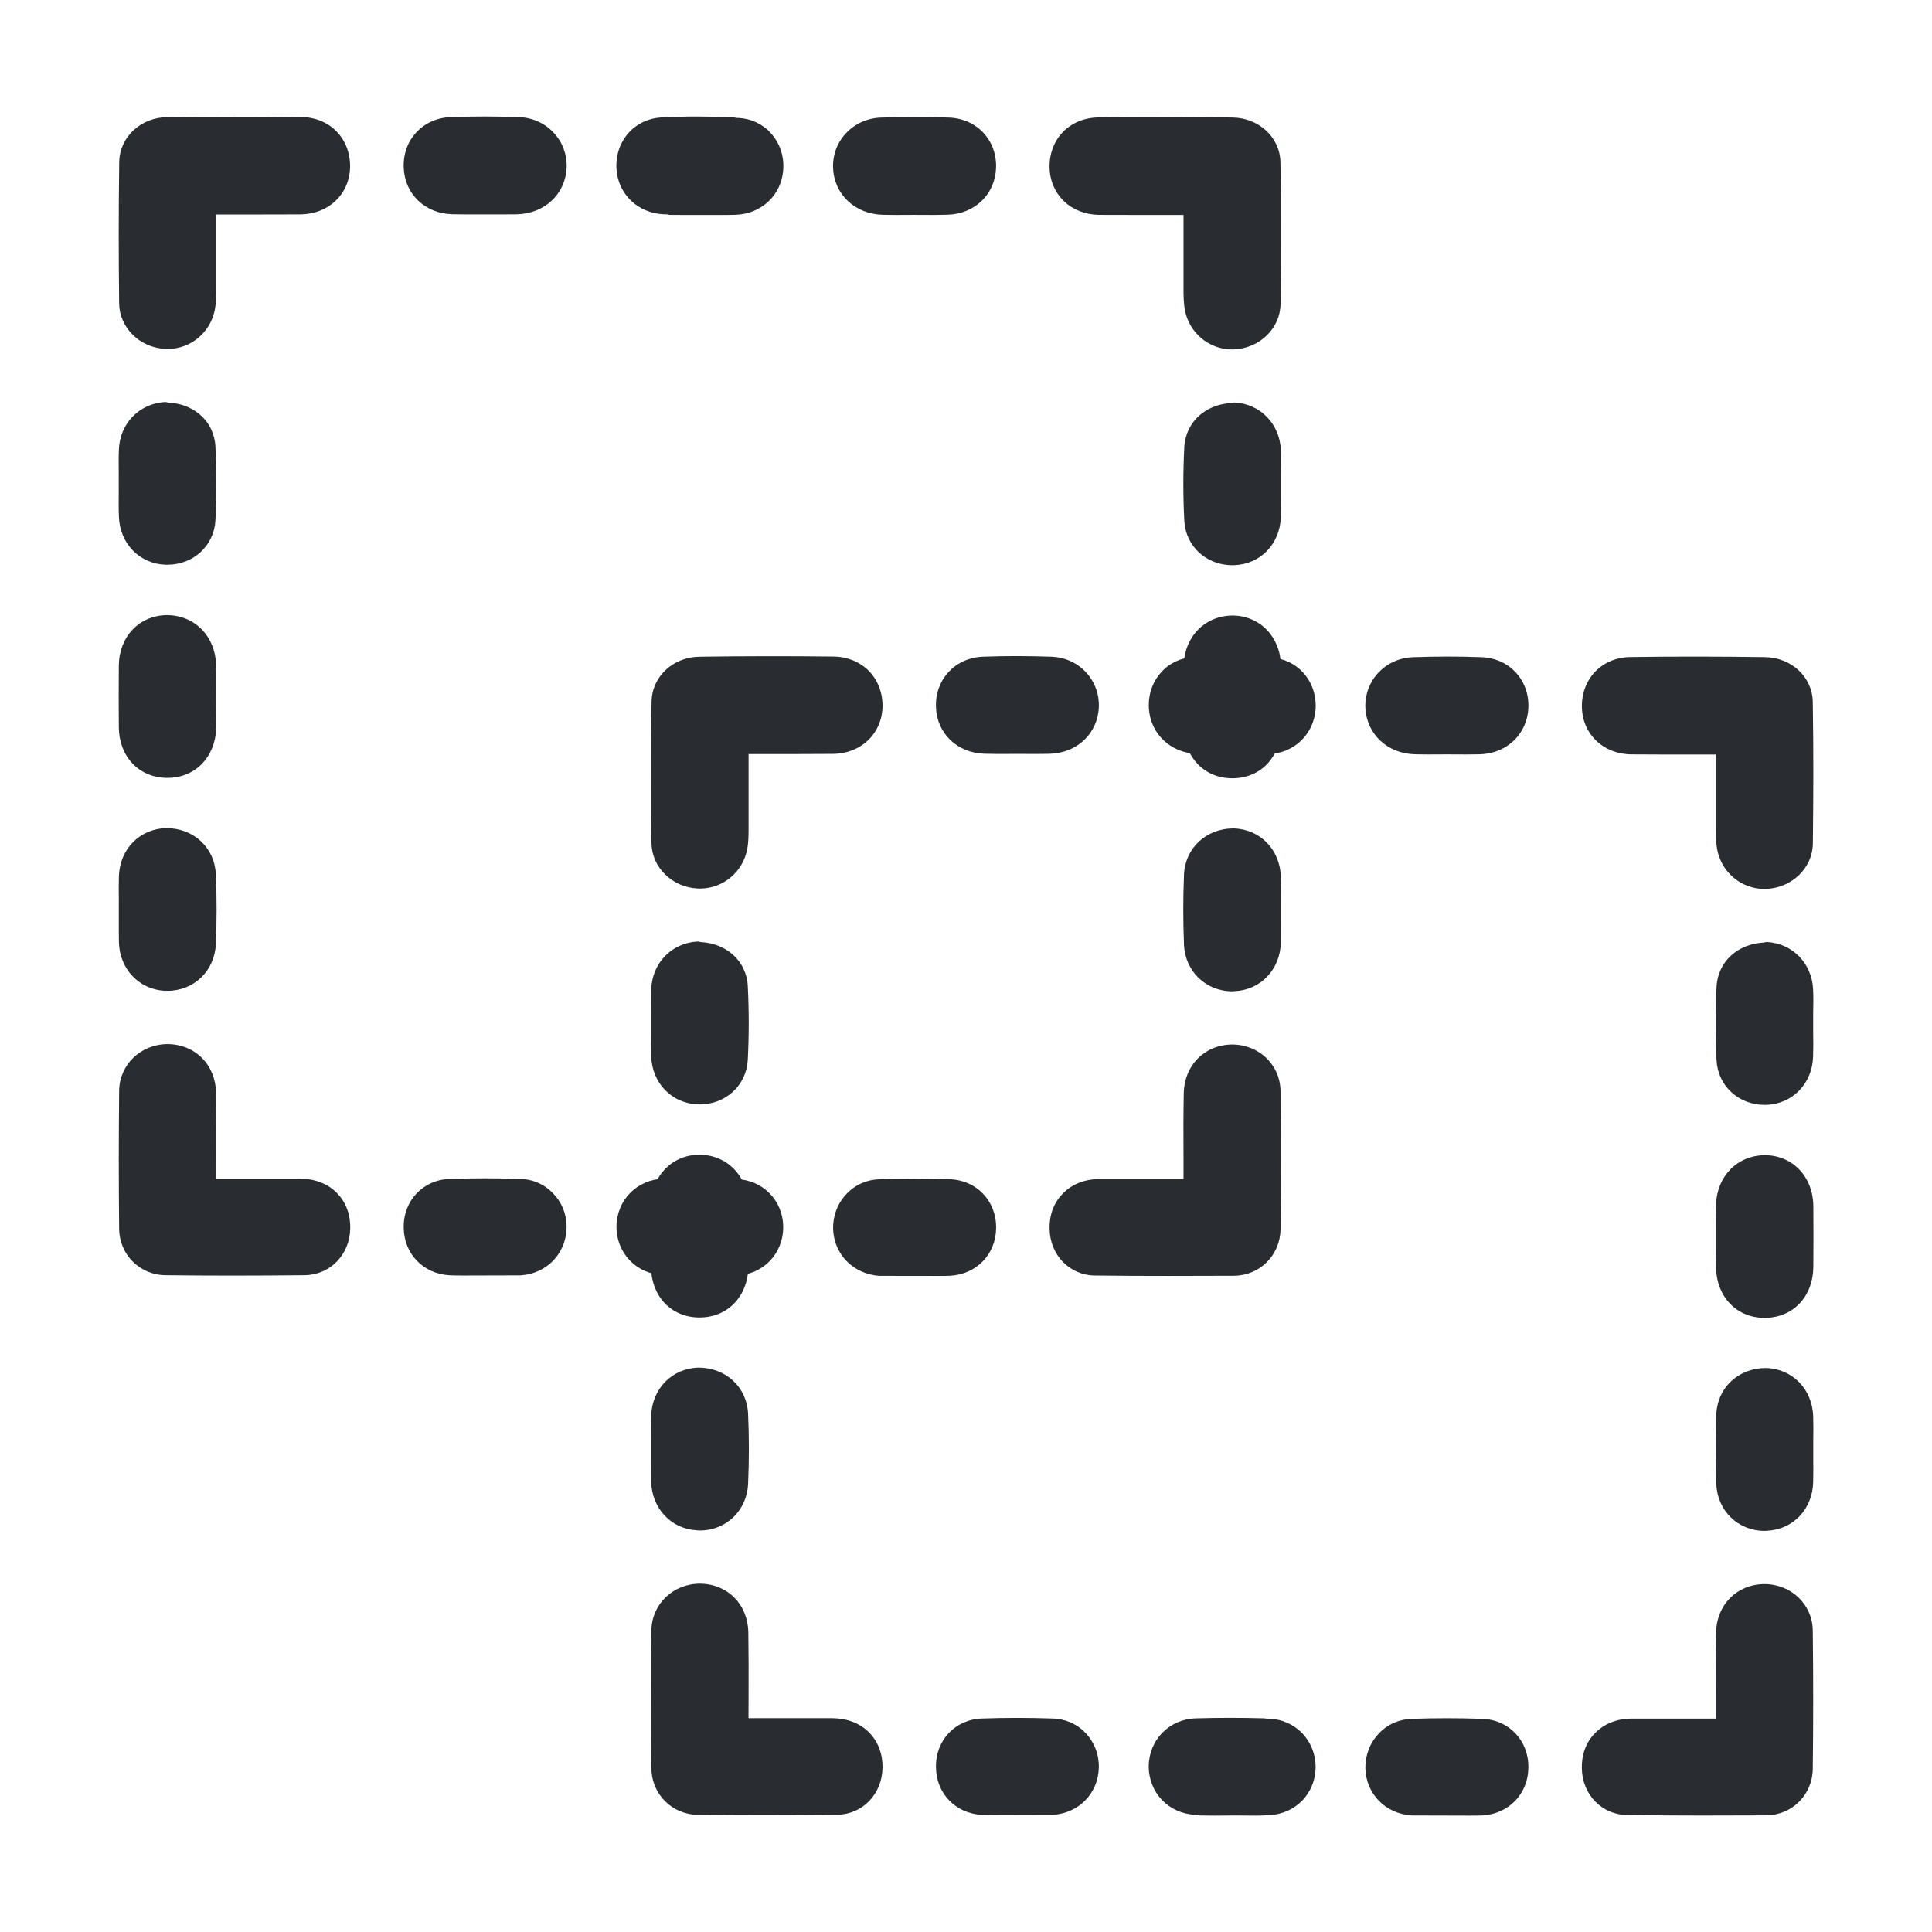
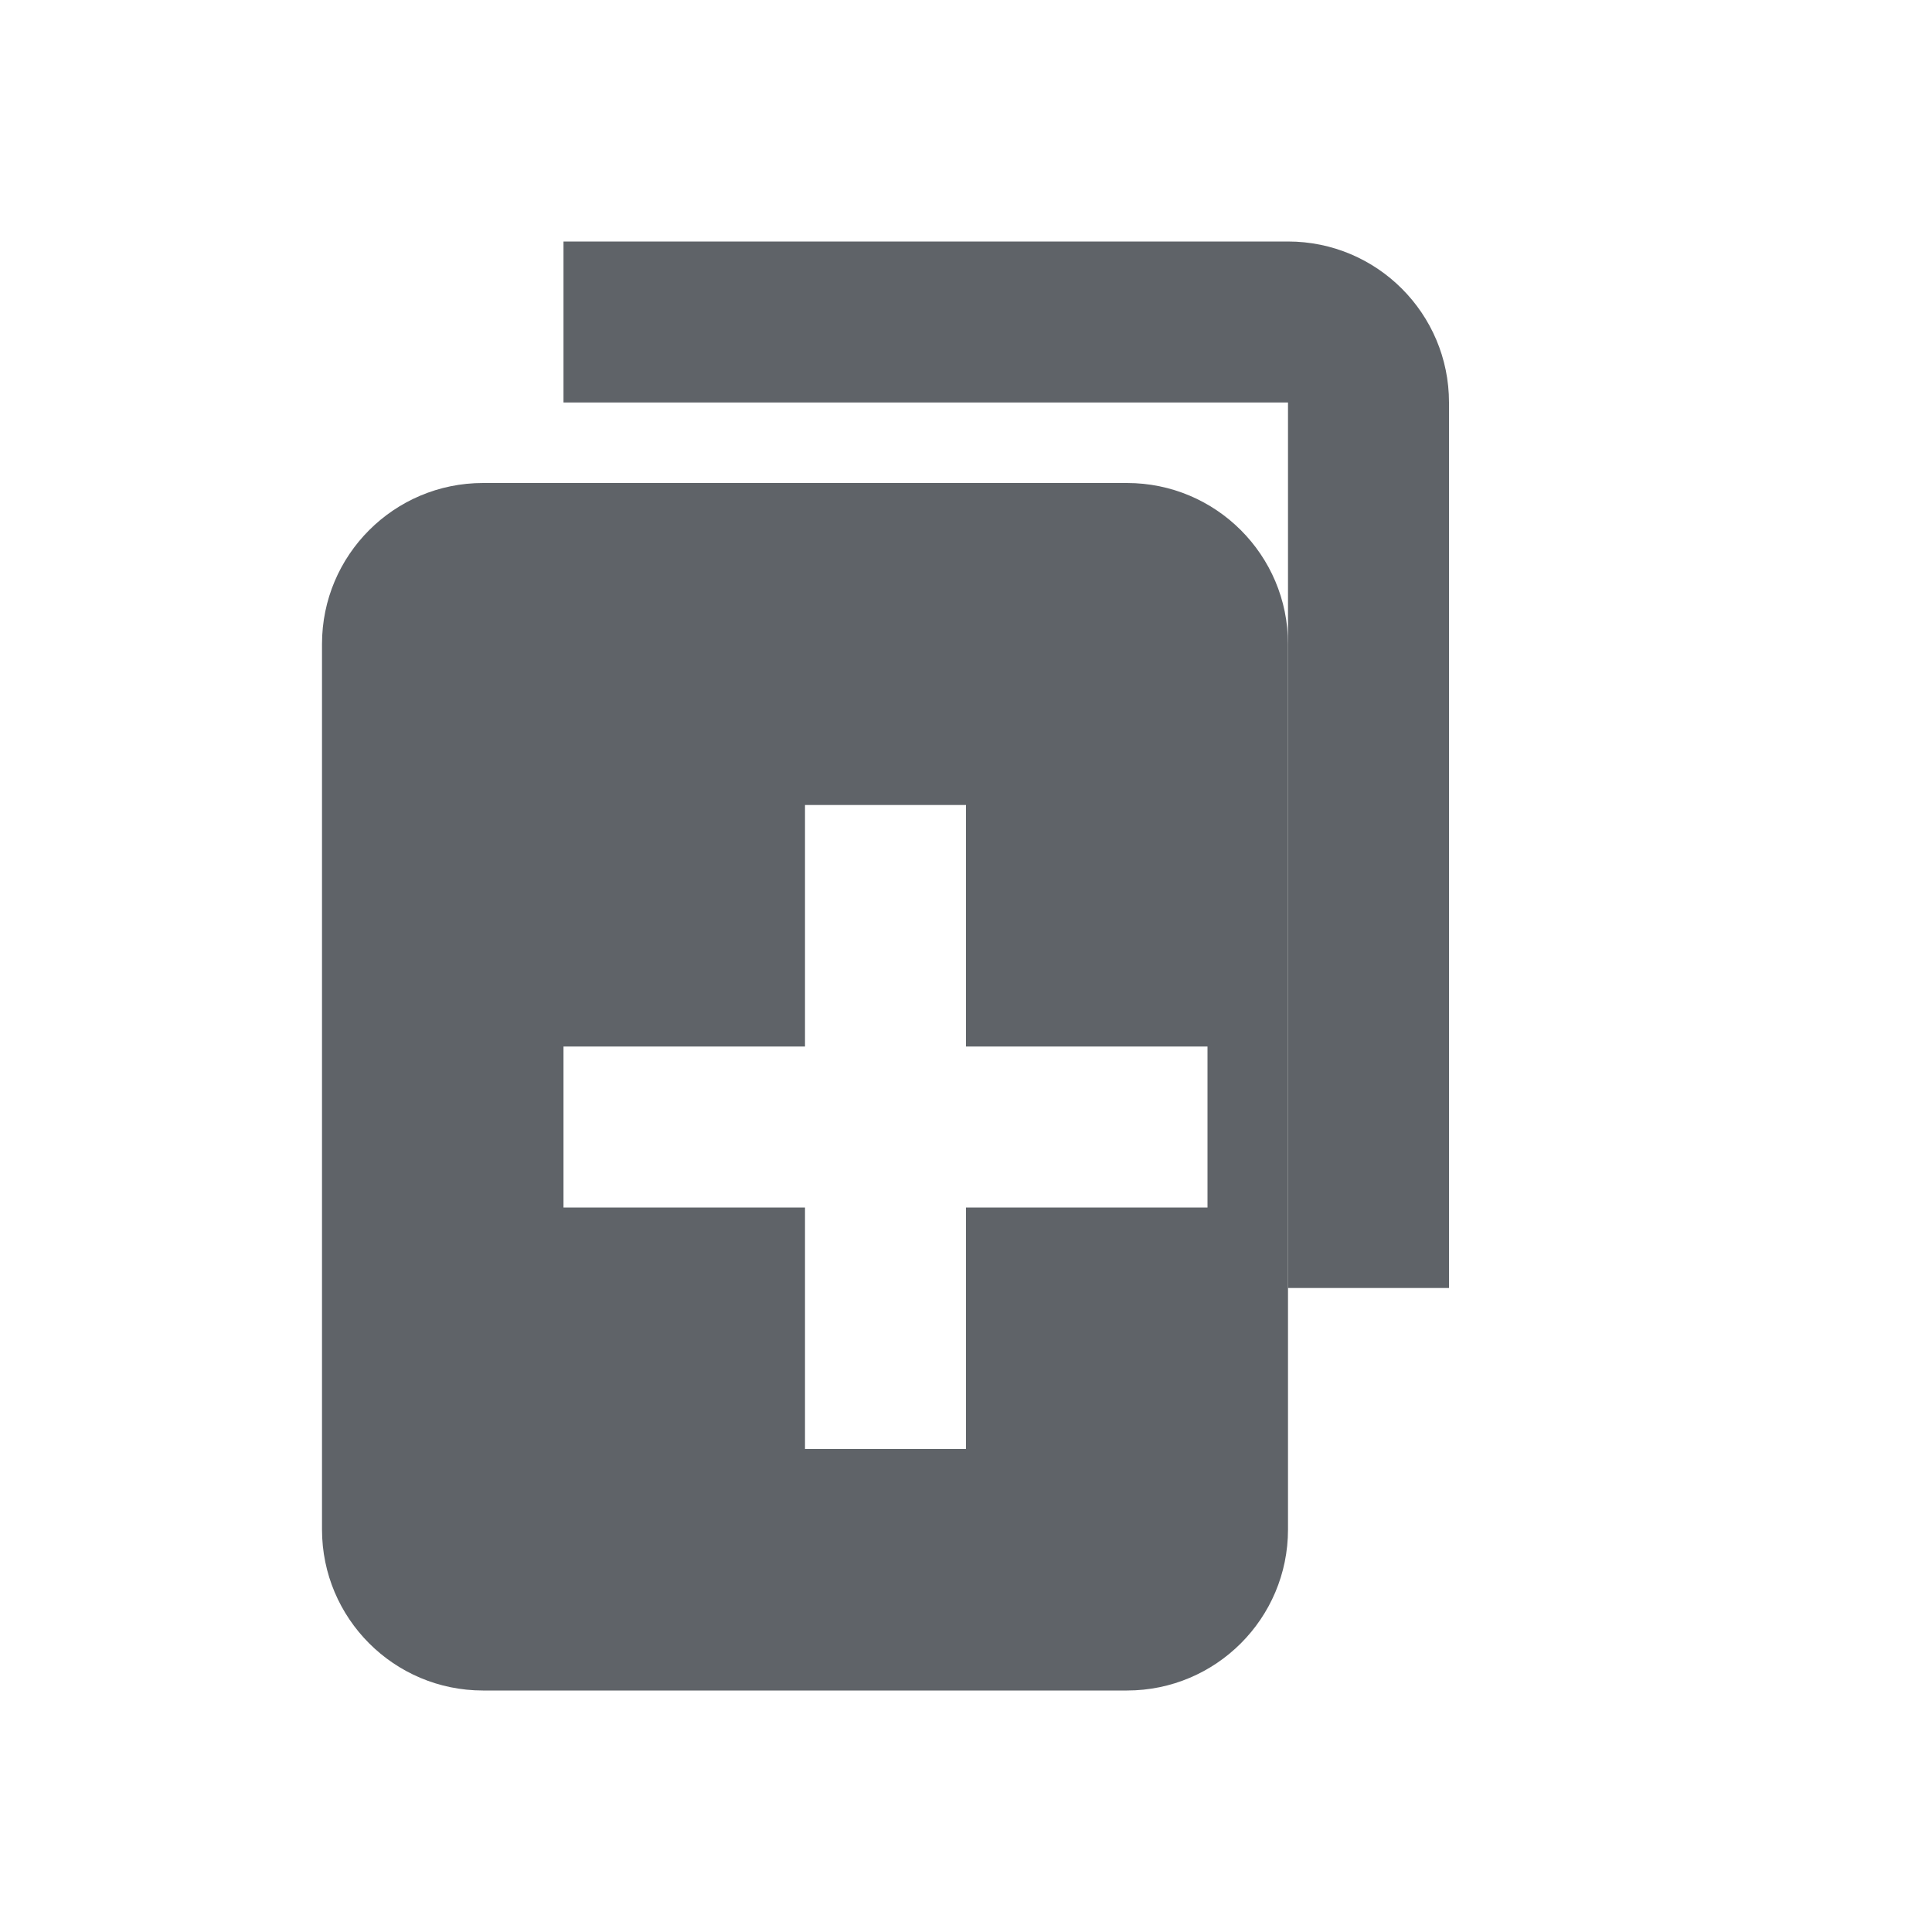
- <svg xmlns="http://www.w3.org/2000/svg" version="1.1" id="Vrstva_1" x="0px" y="0px" width="24px" height="24px" viewBox="0 0 24 24" enable-background="new 0 0 24 24" xml:space="preserve">
-   <g>
-     <g>
-       <path fill="#292D32" d="M3.744,1.454C3.188,1.447,2.631,1.448,2.079,1.455C1.748,1.458,1.486,1.703,1.481,2.013    C1.473,2.6,1.473,3.186,1.48,3.772c0.005,0.299,0.256,0.546,0.57,0.562l0.032,0.001c0.289,0,0.535-0.207,0.588-0.493    c0.015-0.083,0.016-0.17,0.016-0.255V2.664h0.581h0.001l0.466-0.001c0.348-0.004,0.607-0.25,0.615-0.586    c0.003-0.17-0.055-0.326-0.165-0.441C4.074,1.521,3.917,1.456,3.744,1.454z" />
-       <path fill="#292D32" d="M3.724,14.641H2.686l0.001-0.283c0.001-0.259,0.001-0.521-0.003-0.782c-0.006-0.347-0.255-0.602-0.6-0.606    c-0.336,0-0.602,0.256-0.604,0.584c-0.006,0.571-0.006,1.14,0,1.711c0.003,0.32,0.256,0.574,0.578,0.576    c0.269,0.003,0.539,0.005,0.809,0.005c0.305,0,0.611-0.002,0.917-0.005c0.318-0.004,0.562-0.255,0.567-0.583    c0.003-0.168-0.053-0.322-0.161-0.433C4.074,14.704,3.913,14.643,3.724,14.641z" />
-       <path fill="#292D32" d="M6.449,1.455c-0.284-0.01-0.569-0.011-0.854,0C5.25,1.469,5,1.74,5.015,2.084    C5.027,2.409,5.28,2.652,5.615,2.661l0.169,0.002h0.243H6.26L6.42,2.662C6.766,2.654,7.025,2.41,7.039,2.081    C7.045,1.922,6.99,1.769,6.88,1.651C6.771,1.532,6.617,1.461,6.449,1.455z" />
-       <path fill="#292D32" d="M2.684,8.25C2.669,7.896,2.415,7.641,2.07,7.641C1.729,7.646,1.479,7.909,1.476,8.269    c-0.002,0.255-0.002,0.51,0,0.766c0.004,0.362,0.246,0.621,0.59,0.628h0.014c0.344,0,0.594-0.255,0.606-0.619    c0.003-0.088,0.002-0.178,0.001-0.266L2.686,8.663l0.001-0.124C2.688,8.442,2.688,8.347,2.684,8.25z" />
-       <path fill="#292D32" d="M1.477,6.416c0.011,0.336,0.255,0.588,0.581,0.599H2.08c0.322,0,0.579-0.236,0.596-0.55    c0.016-0.306,0.016-0.615,0-0.921C2.672,5.468,2.652,5.395,2.621,5.328C2.53,5.14,2.333,5.013,2.091,5.001    C2.078,5,2.065,4.994,2.052,4.994c0,0-0.001,0-0.002,0C1.732,5.012,1.491,5.258,1.477,5.581C1.473,5.677,1.474,5.772,1.475,5.87    l0,0.121l0,0.126C1.474,6.218,1.473,6.317,1.477,6.416z" />
-       <path fill="#292D32" d="M2.047,12.308h0.035c0.328,0,0.585-0.249,0.599-0.578c0.013-0.289,0.013-0.582,0-0.872    c-0.015-0.326-0.272-0.571-0.618-0.571c-0.329,0.01-0.574,0.261-0.586,0.595c-0.003,0.097-0.002,0.193-0.001,0.291l0,0.119    l0,0.119c0,0.097-0.001,0.194,0.001,0.291C1.485,12.036,1.725,12.291,2.047,12.308z" />
-       <path fill="#292D32" d="M6.457,14.645c-0.289-0.01-0.576-0.01-0.865,0c-0.336,0.008-0.584,0.27-0.577,0.607    c0.003,0.324,0.245,0.574,0.572,0.59c0.053,0.002,0.107,0.003,0.162,0.003l0.717-0.002c0.325-0.021,0.564-0.269,0.572-0.587    c0.004-0.162-0.054-0.314-0.165-0.429C6.764,14.711,6.616,14.647,6.457,14.645z" />
-       <path fill="#292D32" d="M13.653,2.669l0.466,0.001h0.583v0.923c0,0.085,0.002,0.172,0.016,0.255    c0.053,0.286,0.3,0.493,0.587,0.493l0.032-0.001c0.314-0.017,0.566-0.263,0.57-0.561c0.007-0.588,0.009-1.174-0.001-1.761    c-0.003-0.309-0.266-0.555-0.597-0.558c-0.553-0.007-1.11-0.008-1.665-0.001c-0.174,0.002-0.33,0.067-0.442,0.182    c-0.109,0.115-0.168,0.271-0.164,0.441C13.046,2.42,13.306,2.665,13.653,2.669z" />
-       <path fill="#292D32" d="M15.305,12.975c-0.345,0.005-0.593,0.259-0.6,0.607c-0.005,0.259-0.005,0.521-0.003,0.781v0.283h-1.039    c-0.188,0.001-0.349,0.063-0.464,0.185c-0.108,0.109-0.165,0.264-0.161,0.433c0.005,0.327,0.249,0.579,0.566,0.581    c0.306,0.004,0.612,0.005,0.918,0.005c0.269,0,0.539-0.001,0.808-0.002c0.323-0.004,0.574-0.258,0.577-0.578    c0.007-0.571,0.007-1.141,0-1.711C15.906,13.23,15.641,12.975,15.305,12.975z" />
-       <path fill="#292D32" d="M9.175,1.465c-0.01,0-0.02,0.001-0.029,0C9.137,1.464,9.13,1.46,9.122,1.459    c-0.302-0.015-0.606-0.016-0.908,0C8.056,1.468,7.912,1.535,7.809,1.65C7.701,1.771,7.648,1.929,7.658,2.099    C7.678,2.415,7.927,2.65,8.25,2.662c0.011,0,0.023,0,0.034,0c0.011,0.001,0.02,0.006,0.03,0.007L8.488,2.67h0.238h0.237    c0.059,0,0.117,0,0.176-0.002C9.462,2.656,9.71,2.421,9.73,2.104c0.01-0.17-0.044-0.327-0.152-0.447    C9.476,1.541,9.333,1.474,9.175,1.465z" />
-       <path fill="#292D32" d="M11.794,1.461c-0.286-0.011-0.571-0.009-0.856,0c-0.167,0.007-0.321,0.077-0.431,0.196    c-0.109,0.117-0.165,0.271-0.158,0.43c0.013,0.329,0.273,0.573,0.618,0.581l0.161,0.002l0.232-0.001l0.243,0.001l0.168-0.003    c0.336-0.009,0.589-0.252,0.602-0.577C12.388,1.746,12.139,1.476,11.794,1.461z" />
-       <path fill="#292D32" d="M15.317,7.646c-0.345,0-0.598,0.256-0.613,0.609C14.7,8.353,14.7,8.448,14.702,8.545v0.124v0.114    C14.7,8.871,14.7,8.961,14.704,9.049c0.011,0.364,0.261,0.619,0.604,0.619h0.015c0.343-0.007,0.585-0.266,0.59-0.629    c0.002-0.256,0.002-0.51,0-0.765C15.907,7.915,15.658,7.653,15.317,7.646z" />
-       <path fill="#292D32" d="M15.911,5.587C15.896,5.264,15.656,5.018,15.338,5c-0.001,0-0.001,0-0.001,0    c-0.015,0-0.025,0.006-0.04,0.007c-0.242,0.012-0.439,0.139-0.529,0.327c-0.032,0.066-0.052,0.14-0.056,0.216    c-0.016,0.306-0.016,0.616,0,0.921c0.017,0.314,0.273,0.55,0.596,0.55h0.022c0.326-0.011,0.571-0.262,0.581-0.599    c0.003-0.099,0.003-0.199,0.001-0.299V5.997V5.876C15.914,5.778,15.916,5.683,15.911,5.587z" />
-       <path fill="#292D32" d="M15.325,10.291c-0.345,0-0.603,0.247-0.617,0.573c-0.012,0.289-0.012,0.582,0,0.871    c0.013,0.329,0.271,0.579,0.599,0.579l0.035-0.002c0.321-0.016,0.562-0.271,0.569-0.605c0.003-0.098,0.001-0.194,0.001-0.291    v-0.118v-0.121c0.002-0.097,0.002-0.193-0.001-0.289C15.899,10.552,15.654,10.301,15.325,10.291z" />
-       <path fill="#292D32" d="M9.141,14.647c-0.007,0-0.014,0-0.021,0c-0.009,0-0.016-0.005-0.025-0.005    c-0.281-0.007-0.564-0.007-0.848,0c-0.333,0.008-0.586,0.264-0.589,0.595c-0.001,0.33,0.248,0.59,0.58,0.603    c0.01,0,0.02,0,0.029,0c0.01,0.002,0.019,0.007,0.028,0.008c0.056,0.001,0.112,0.002,0.168,0.002h0.007c0.002,0,0.003,0,0.005,0    l0.246-0.001l0.26,0.001c0.057,0,0.114-0.001,0.168-0.005c0.332-0.012,0.582-0.273,0.58-0.603    C9.728,14.912,9.475,14.655,9.141,14.647z" />
-       <path fill="#292D32" d="M11.796,14.649c-0.29-0.01-0.577-0.01-0.865,0c-0.158,0.003-0.306,0.066-0.416,0.183    c-0.11,0.115-0.168,0.268-0.166,0.43c0.008,0.318,0.249,0.564,0.572,0.587l0.718,0.001c0.055,0,0.109,0,0.162-0.002    c0.328-0.017,0.57-0.266,0.573-0.591C12.38,14.92,12.132,14.659,11.796,14.649z" />
-     </g>
-     <g>
-       <path fill="#292D32" d="M10.356,8.156C9.801,8.149,9.243,8.15,8.691,8.158C8.36,8.161,8.098,8.406,8.094,8.716    c-0.009,0.586-0.008,1.173-0.001,1.76c0.005,0.299,0.256,0.545,0.57,0.561l0.032,0.001c0.289,0,0.535-0.207,0.588-0.493    c0.015-0.082,0.016-0.169,0.016-0.255V9.367H9.88h0.001l0.466-0.002c0.348-0.003,0.608-0.249,0.616-0.586    c0.003-0.169-0.056-0.326-0.166-0.441C10.686,8.224,10.529,8.158,10.356,8.156z" />
-       <path fill="#292D32" d="M10.336,21.344H9.298l0.001-0.283c0.001-0.26,0.001-0.521-0.003-0.783c-0.006-0.346-0.255-0.602-0.6-0.605    c-0.336,0-0.602,0.256-0.604,0.584c-0.006,0.57-0.006,1.139,0,1.711c0.003,0.32,0.256,0.574,0.578,0.576    c0.269,0.002,0.539,0.004,0.809,0.004c0.305,0,0.611-0.002,0.917-0.004c0.318-0.004,0.562-0.256,0.567-0.584    c0.003-0.168-0.054-0.322-0.161-0.432C10.686,21.406,10.525,21.346,10.336,21.344z" />
-       <path fill="#292D32" d="M13.061,8.158c-0.283-0.01-0.568-0.011-0.854,0c-0.344,0.014-0.594,0.284-0.58,0.629    c0.012,0.325,0.266,0.567,0.601,0.576l0.169,0.003l0.243-0.001l0.232,0.001l0.161-0.002c0.346-0.007,0.604-0.252,0.617-0.58    c0.007-0.16-0.049-0.313-0.158-0.431C13.383,8.234,13.229,8.164,13.061,8.158z" />
-       <path fill="#292D32" d="M9.296,14.953c-0.015-0.354-0.269-0.609-0.614-0.609c-0.341,0.006-0.591,0.27-0.595,0.627    c-0.002,0.256-0.002,0.51,0,0.768c0.004,0.361,0.246,0.621,0.59,0.627h0.014c0.344,0,0.594-0.254,0.606-0.619    C9.3,15.658,9.3,15.568,9.299,15.48l-0.001-0.115l0.001-0.123C9.3,15.145,9.3,15.049,9.296,14.953z" />
-       <path fill="#292D32" d="M8.089,13.119c0.011,0.336,0.255,0.588,0.581,0.6h0.023c0.322,0,0.579-0.236,0.596-0.551    c0.016-0.305,0.016-0.616,0-0.921c-0.003-0.077-0.023-0.15-0.055-0.217c-0.091-0.188-0.288-0.315-0.529-0.327    c-0.014-0.001-0.026-0.007-0.04-0.007c0,0-0.001,0-0.002,0c-0.318,0.018-0.559,0.264-0.573,0.587    c-0.004,0.096-0.002,0.192-0.001,0.289l0,0.121l0,0.127C8.086,12.92,8.085,13.021,8.089,13.119z" />
-       <path fill="#292D32" d="M8.659,19.01l0.035,0.002c0.328,0,0.585-0.25,0.599-0.578c0.013-0.291,0.013-0.582,0-0.873    c-0.015-0.326-0.272-0.572-0.618-0.572c-0.329,0.01-0.574,0.262-0.586,0.596c-0.003,0.096-0.002,0.193-0.001,0.291l0,0.119    l0,0.119c0,0.098-0.001,0.193,0.001,0.291C8.097,18.738,8.337,18.994,8.659,19.01z" />
-       <path fill="#292D32" d="M13.069,21.348c-0.288-0.01-0.576-0.01-0.865,0c-0.336,0.008-0.585,0.27-0.577,0.607    c0.003,0.324,0.244,0.574,0.572,0.59c0.053,0.002,0.107,0.002,0.162,0.002l0.717-0.002c0.325-0.021,0.564-0.268,0.572-0.586    c0.004-0.162-0.054-0.314-0.164-0.43C13.377,21.414,13.229,21.35,13.069,21.348z" />
-       <path fill="#292D32" d="M20.266,9.371l0.466,0.002h0.583v0.923c0,0.084,0.002,0.172,0.016,0.254    c0.053,0.286,0.3,0.493,0.587,0.493l0.032-0.001c0.314-0.017,0.566-0.262,0.57-0.561c0.007-0.587,0.009-1.174-0.001-1.76    c-0.003-0.31-0.266-0.555-0.597-0.558c-0.553-0.008-1.11-0.009-1.665-0.001c-0.174,0.001-0.33,0.066-0.442,0.182    c-0.109,0.115-0.168,0.271-0.164,0.441C19.658,9.122,19.918,9.368,20.266,9.371z" />
-       <path fill="#292D32" d="M21.917,19.678c-0.345,0.004-0.593,0.258-0.6,0.607c-0.005,0.258-0.005,0.521-0.003,0.781v0.283h-1.039    c-0.188,0-0.349,0.063-0.464,0.184c-0.108,0.109-0.165,0.264-0.161,0.434c0.005,0.326,0.249,0.578,0.566,0.58    c0.306,0.004,0.612,0.006,0.918,0.006c0.269,0,0.539-0.002,0.808-0.002c0.323-0.004,0.574-0.258,0.577-0.578    c0.007-0.572,0.007-1.141,0-1.711C22.519,19.934,22.253,19.678,21.917,19.678z" />
-       <path fill="#292D32" d="M15.787,8.168c-0.01,0-0.02,0-0.029,0c-0.008-0.001-0.016-0.006-0.023-0.007    c-0.303-0.014-0.607-0.016-0.908,0c-0.158,0.01-0.302,0.076-0.404,0.192c-0.108,0.12-0.161,0.278-0.151,0.448    c0.02,0.315,0.269,0.551,0.592,0.563c0.011,0.001,0.022,0,0.034,0.001c0.011,0,0.02,0.006,0.03,0.006L15.1,9.373l0.238-0.001    l0.236,0.001c0.059,0,0.117,0,0.176-0.003c0.324-0.011,0.572-0.247,0.593-0.563c0.01-0.169-0.044-0.327-0.151-0.447    C16.088,8.243,15.945,8.177,15.787,8.168z" />
-       <path fill="#292D32" d="M18.406,8.164c-0.285-0.011-0.57-0.01-0.855,0C17.384,8.17,17.23,8.24,17.119,8.36    c-0.108,0.116-0.164,0.271-0.158,0.43c0.014,0.328,0.273,0.573,0.619,0.58l0.16,0.002l0.232-0.001l0.243,0.001l0.169-0.002    c0.336-0.01,0.588-0.252,0.602-0.577C19,8.448,18.751,8.178,18.406,8.164z" />
-       <path fill="#292D32" d="M21.93,14.35c-0.345,0-0.598,0.256-0.613,0.609c-0.004,0.096-0.004,0.191-0.002,0.289v0.123v0.115    c-0.002,0.088-0.002,0.178,0.002,0.266c0.011,0.365,0.261,0.619,0.604,0.619h0.015c0.343-0.008,0.585-0.266,0.59-0.629    c0.002-0.256,0.002-0.51,0-0.766C22.52,14.617,22.271,14.355,21.93,14.35z" />
-       <path fill="#292D32" d="M22.523,12.289c-0.015-0.323-0.255-0.569-0.573-0.587c-0.001,0-0.001,0-0.001,0    c-0.015,0-0.025,0.006-0.04,0.007c-0.242,0.012-0.439,0.14-0.529,0.327c-0.032,0.066-0.052,0.14-0.056,0.217    c-0.016,0.305-0.016,0.616,0,0.921c0.017,0.314,0.273,0.551,0.596,0.551h0.022c0.326-0.012,0.571-0.264,0.581-0.6    c0.003-0.1,0.003-0.199,0.001-0.299v-0.125v-0.123C22.526,12.481,22.528,12.385,22.523,12.289z" />
-       <path fill="#292D32" d="M21.938,16.994c-0.345,0-0.603,0.246-0.617,0.572c-0.012,0.291-0.012,0.582,0,0.871    c0.013,0.33,0.271,0.58,0.599,0.58l0.035-0.002c0.321-0.016,0.562-0.27,0.569-0.605c0.003-0.098,0.001-0.195,0.001-0.291v-0.117    v-0.121c0.002-0.098,0.002-0.195-0.001-0.289C22.512,17.256,22.267,17.004,21.938,16.994z" />
-       <path fill="#292D32" d="M15.754,21.35c-0.008,0-0.015,0-0.021,0c-0.008,0-0.016-0.004-0.025-0.004    c-0.281-0.008-0.563-0.008-0.848,0c-0.333,0.008-0.586,0.264-0.59,0.594c-0.001,0.33,0.248,0.59,0.58,0.604c0.01,0,0.02,0,0.029,0    c0.01,0.002,0.019,0.006,0.028,0.008c0.056,0,0.112,0.002,0.169,0.002h0.007c0.002,0,0.003,0,0.005,0l0.246-0.002l0.26,0.002    c0.057,0,0.115-0.002,0.169-0.006c0.332-0.012,0.582-0.273,0.58-0.602C16.34,21.615,16.087,21.357,15.754,21.35z" />
-       <path fill="#292D32" d="M18.408,21.352c-0.289-0.01-0.577-0.01-0.865,0c-0.158,0.004-0.307,0.066-0.416,0.184    c-0.11,0.115-0.168,0.268-0.166,0.43c0.008,0.318,0.249,0.564,0.572,0.586l0.719,0.002c0.055,0,0.109,0,0.161-0.002    c0.328-0.018,0.569-0.266,0.573-0.592C18.992,21.623,18.744,21.361,18.408,21.352z" />
-     </g>
+ <svg xmlns="http://www.w3.org/2000/svg" width="24" height="24" viewBox="0 0 24 24">
+   <g fill="#5F6368">
+     <path d="M7 3h9a2 2 0 0 1 2 2v11h-2V5H7V3z" />
+     <path d="M4 8a2 2 0 0 1 2-2h8a2 2 0 0 1 2 2v11a2 2 0 0 1-2 2H6a2 2 0 0 1-2-2V8zm6 2v3H7v2h3v3h2v-3h3v-2h-3v-3h-2z" />
  </g>
</svg>
